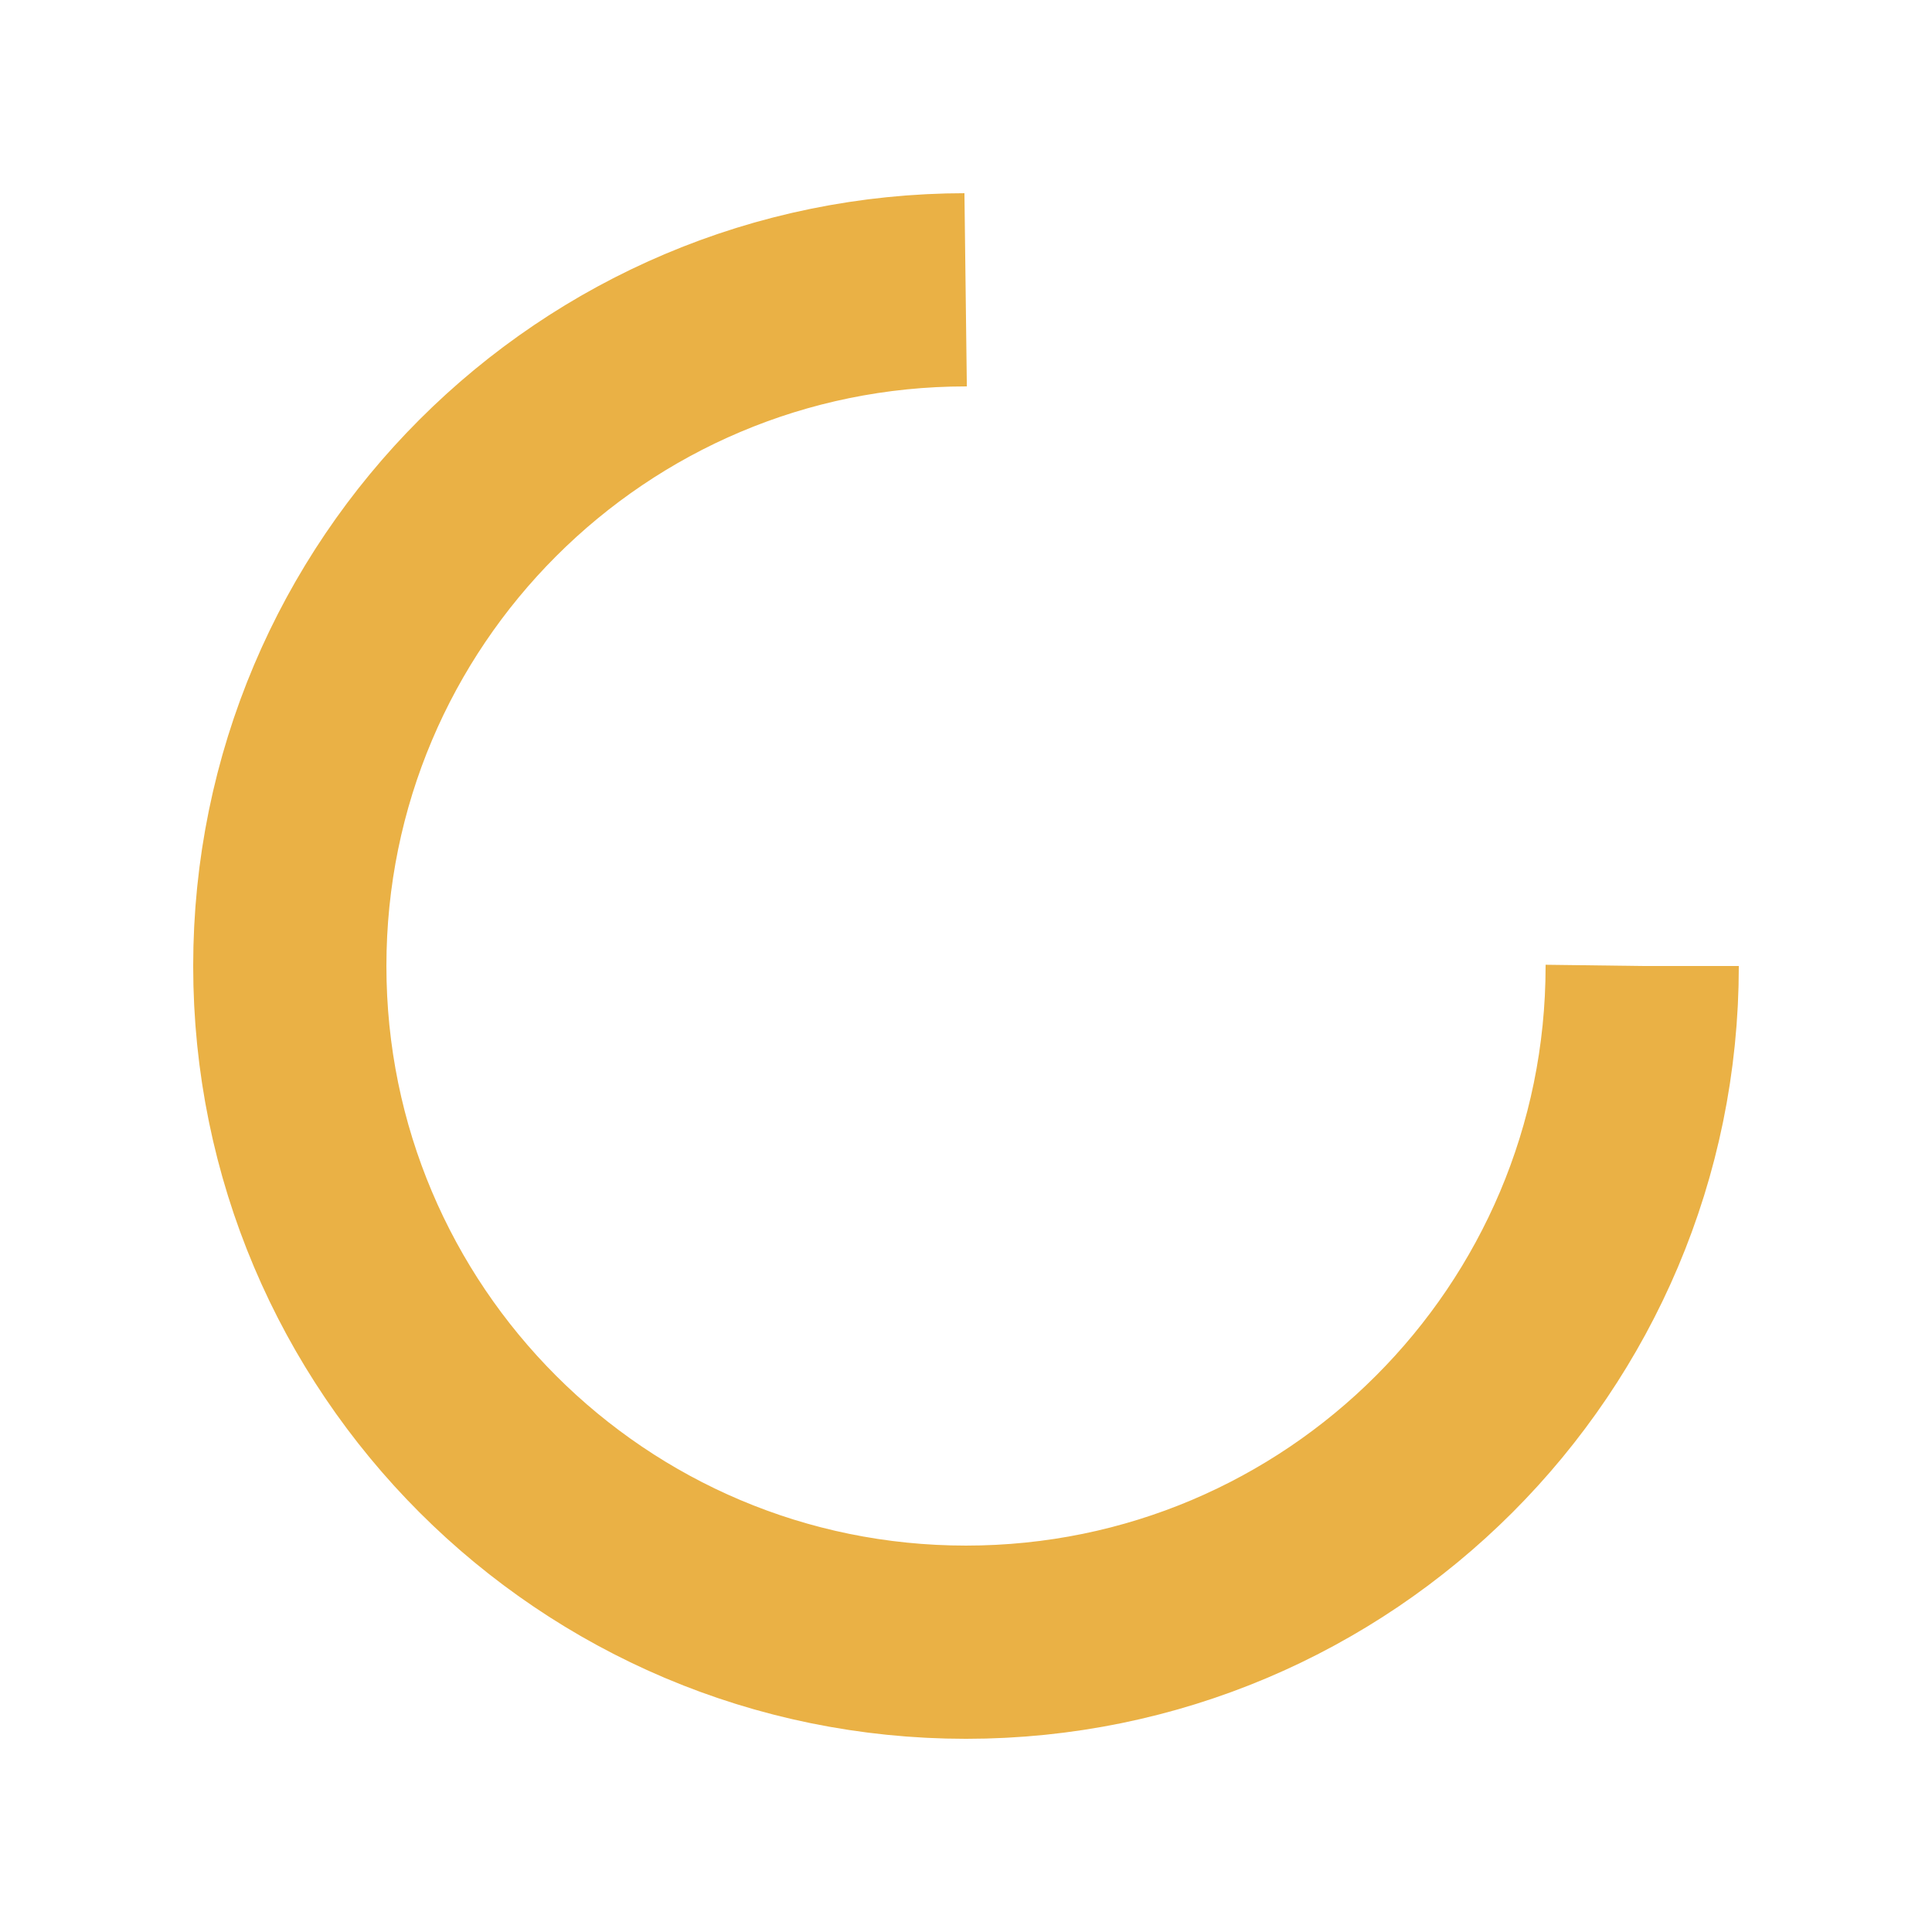
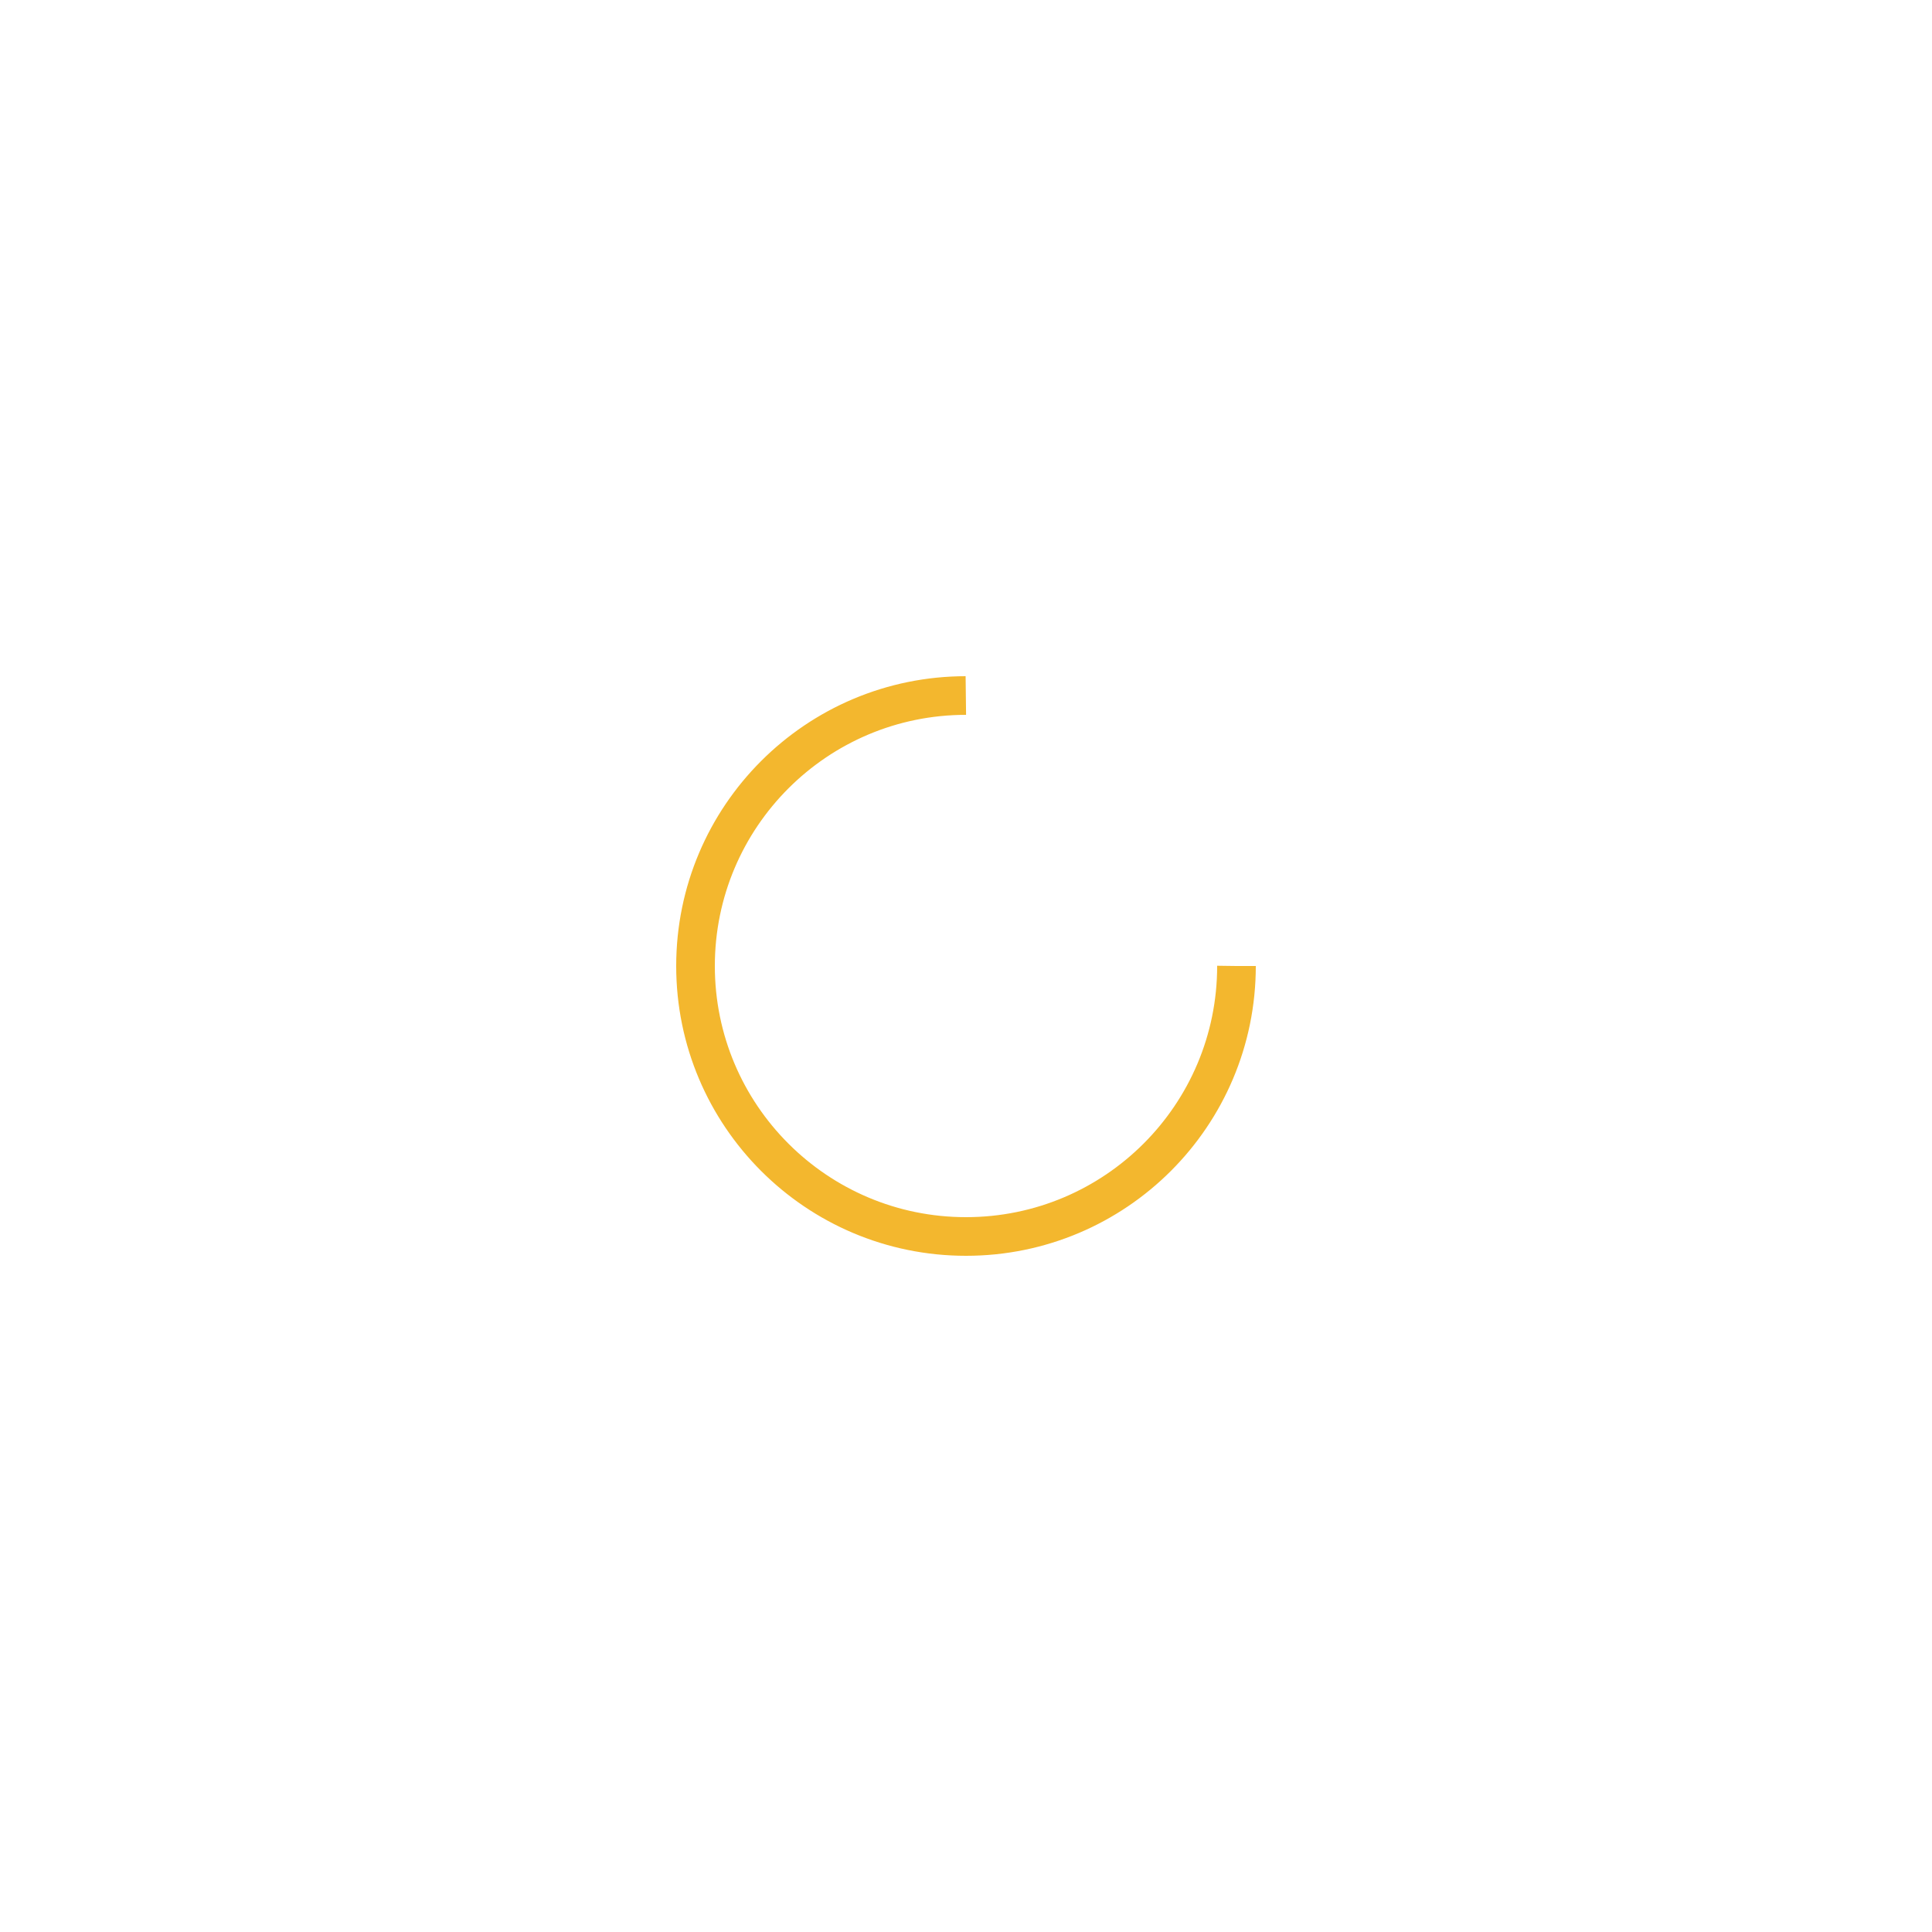
- <svg xmlns="http://www.w3.org/2000/svg" style="margin: auto; background: none; display: block; shape-rendering: auto;" width="200px" height="200px" viewBox="0 0 100 100" preserveAspectRatio="xMidYMid">
-   <circle cx="50" cy="50" fill="none" stroke="#eab145" stroke-width="10" r="35" stroke-dasharray="164.934 56.978">
+ <svg xmlns="http://www.w3.org/2000/svg" style="margin: auto; background: rgb(241, 242, 243); display: block; shape-rendering: auto;" width="200px" height="200px" viewBox="0 0 100 100" preserveAspectRatio="xMidYMid">
+   <circle cx="50" cy="50" fill="none" stroke="#f3b72e" stroke-width="2" r="14" stroke-dasharray="65.973 23.991">
    <animateTransform attributeName="transform" type="rotate" repeatCount="indefinite" dur="1s" values="0 50 50;360 50 50" keyTimes="0;1" />
  </circle>
</svg>
